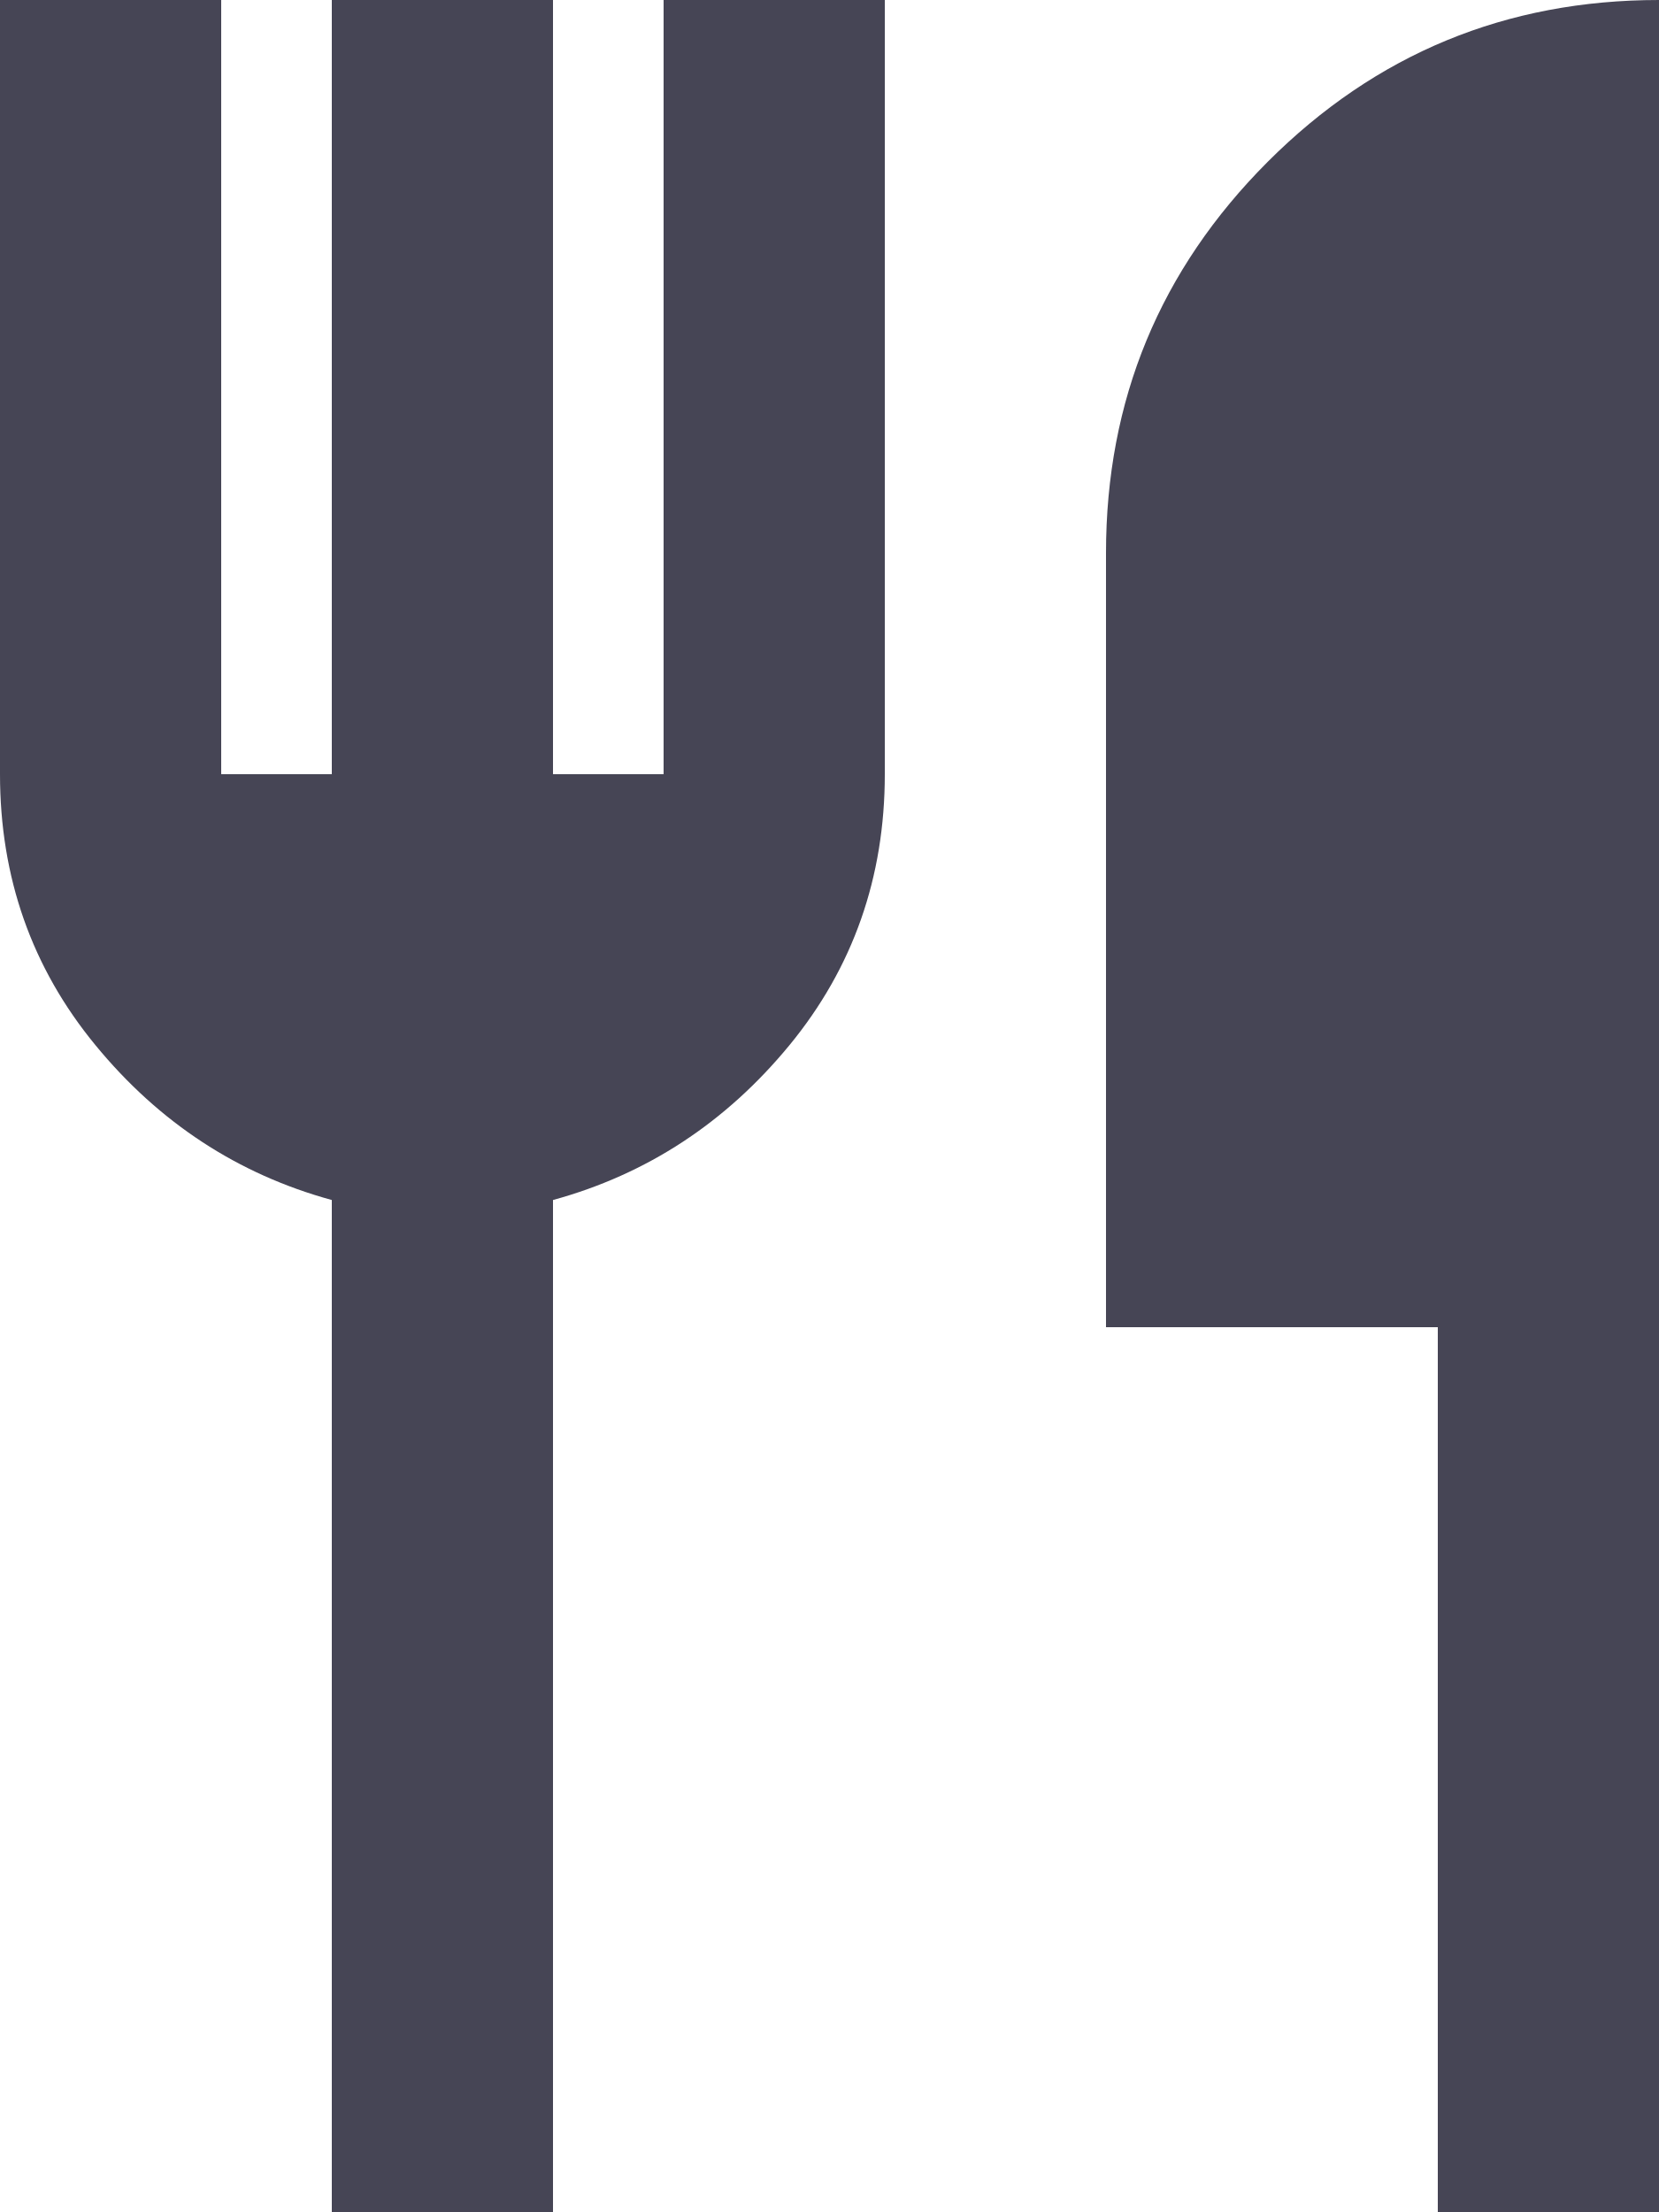
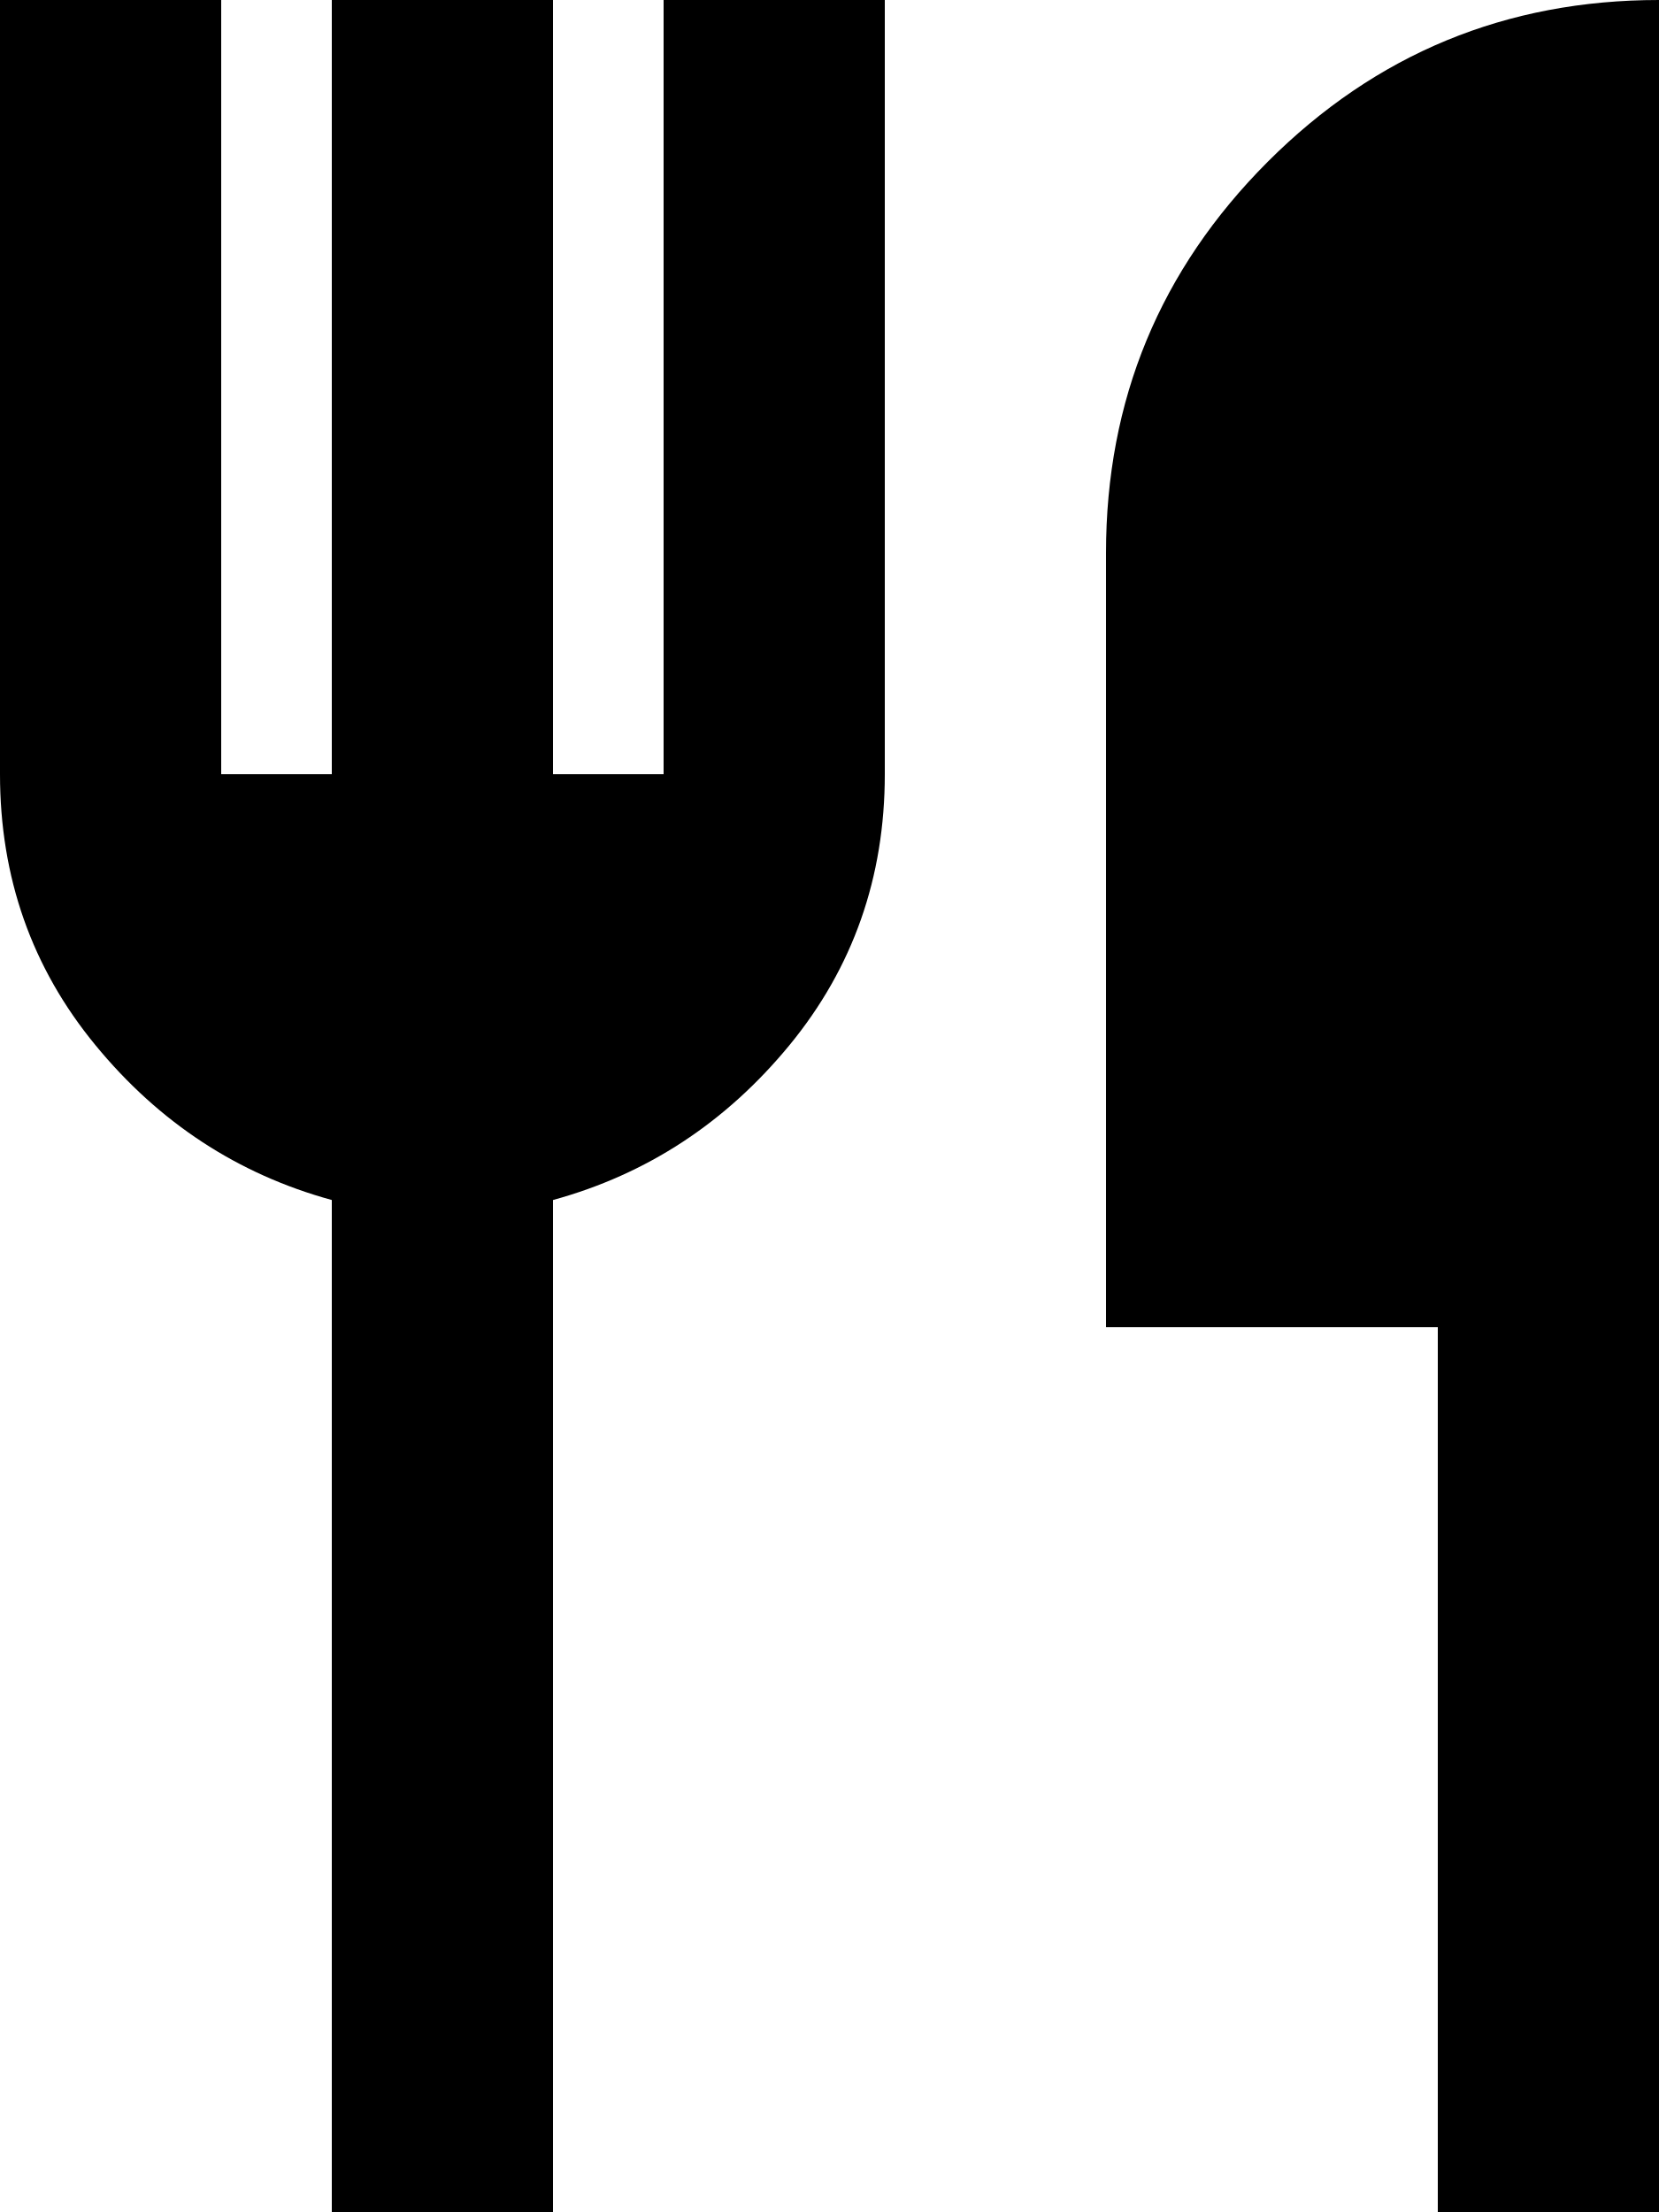
<svg xmlns="http://www.w3.org/2000/svg" width="15" height="20" viewBox="0 0 15 20" fill="none">
-   <path d="M3 20V10.85C2.15 10.617 1.438 10.15 0.863 9.45C0.287 8.75 0 7.933 0 7V0H2V7H3V0H5V7H6V0H8V7C8 7.933 7.713 8.75 7.138 9.45C6.562 10.15 5.85 10.617 5 10.85V20H3V20M13 20V12H10V5C10 3.617 10.488 2.438 11.463 1.462C12.438 0.487 13.617 0 15 0V20H13V20" fill="#464555" />
+   <path d="M3 20V10.85C2.15 10.617 1.438 10.15 0.863 9.45C0.287 8.75 0 7.933 0 7V0H2V7H3V0H5V7H6V0H8V7C8 7.933 7.713 8.75 7.138 9.45C6.562 10.15 5.85 10.617 5 10.85V20H3V20M13 20V12H10V5C10 3.617 10.488 2.438 11.463 1.462C12.438 0.487 13.617 0 15 0V20H13V20" fill="currentColor" />
</svg>
